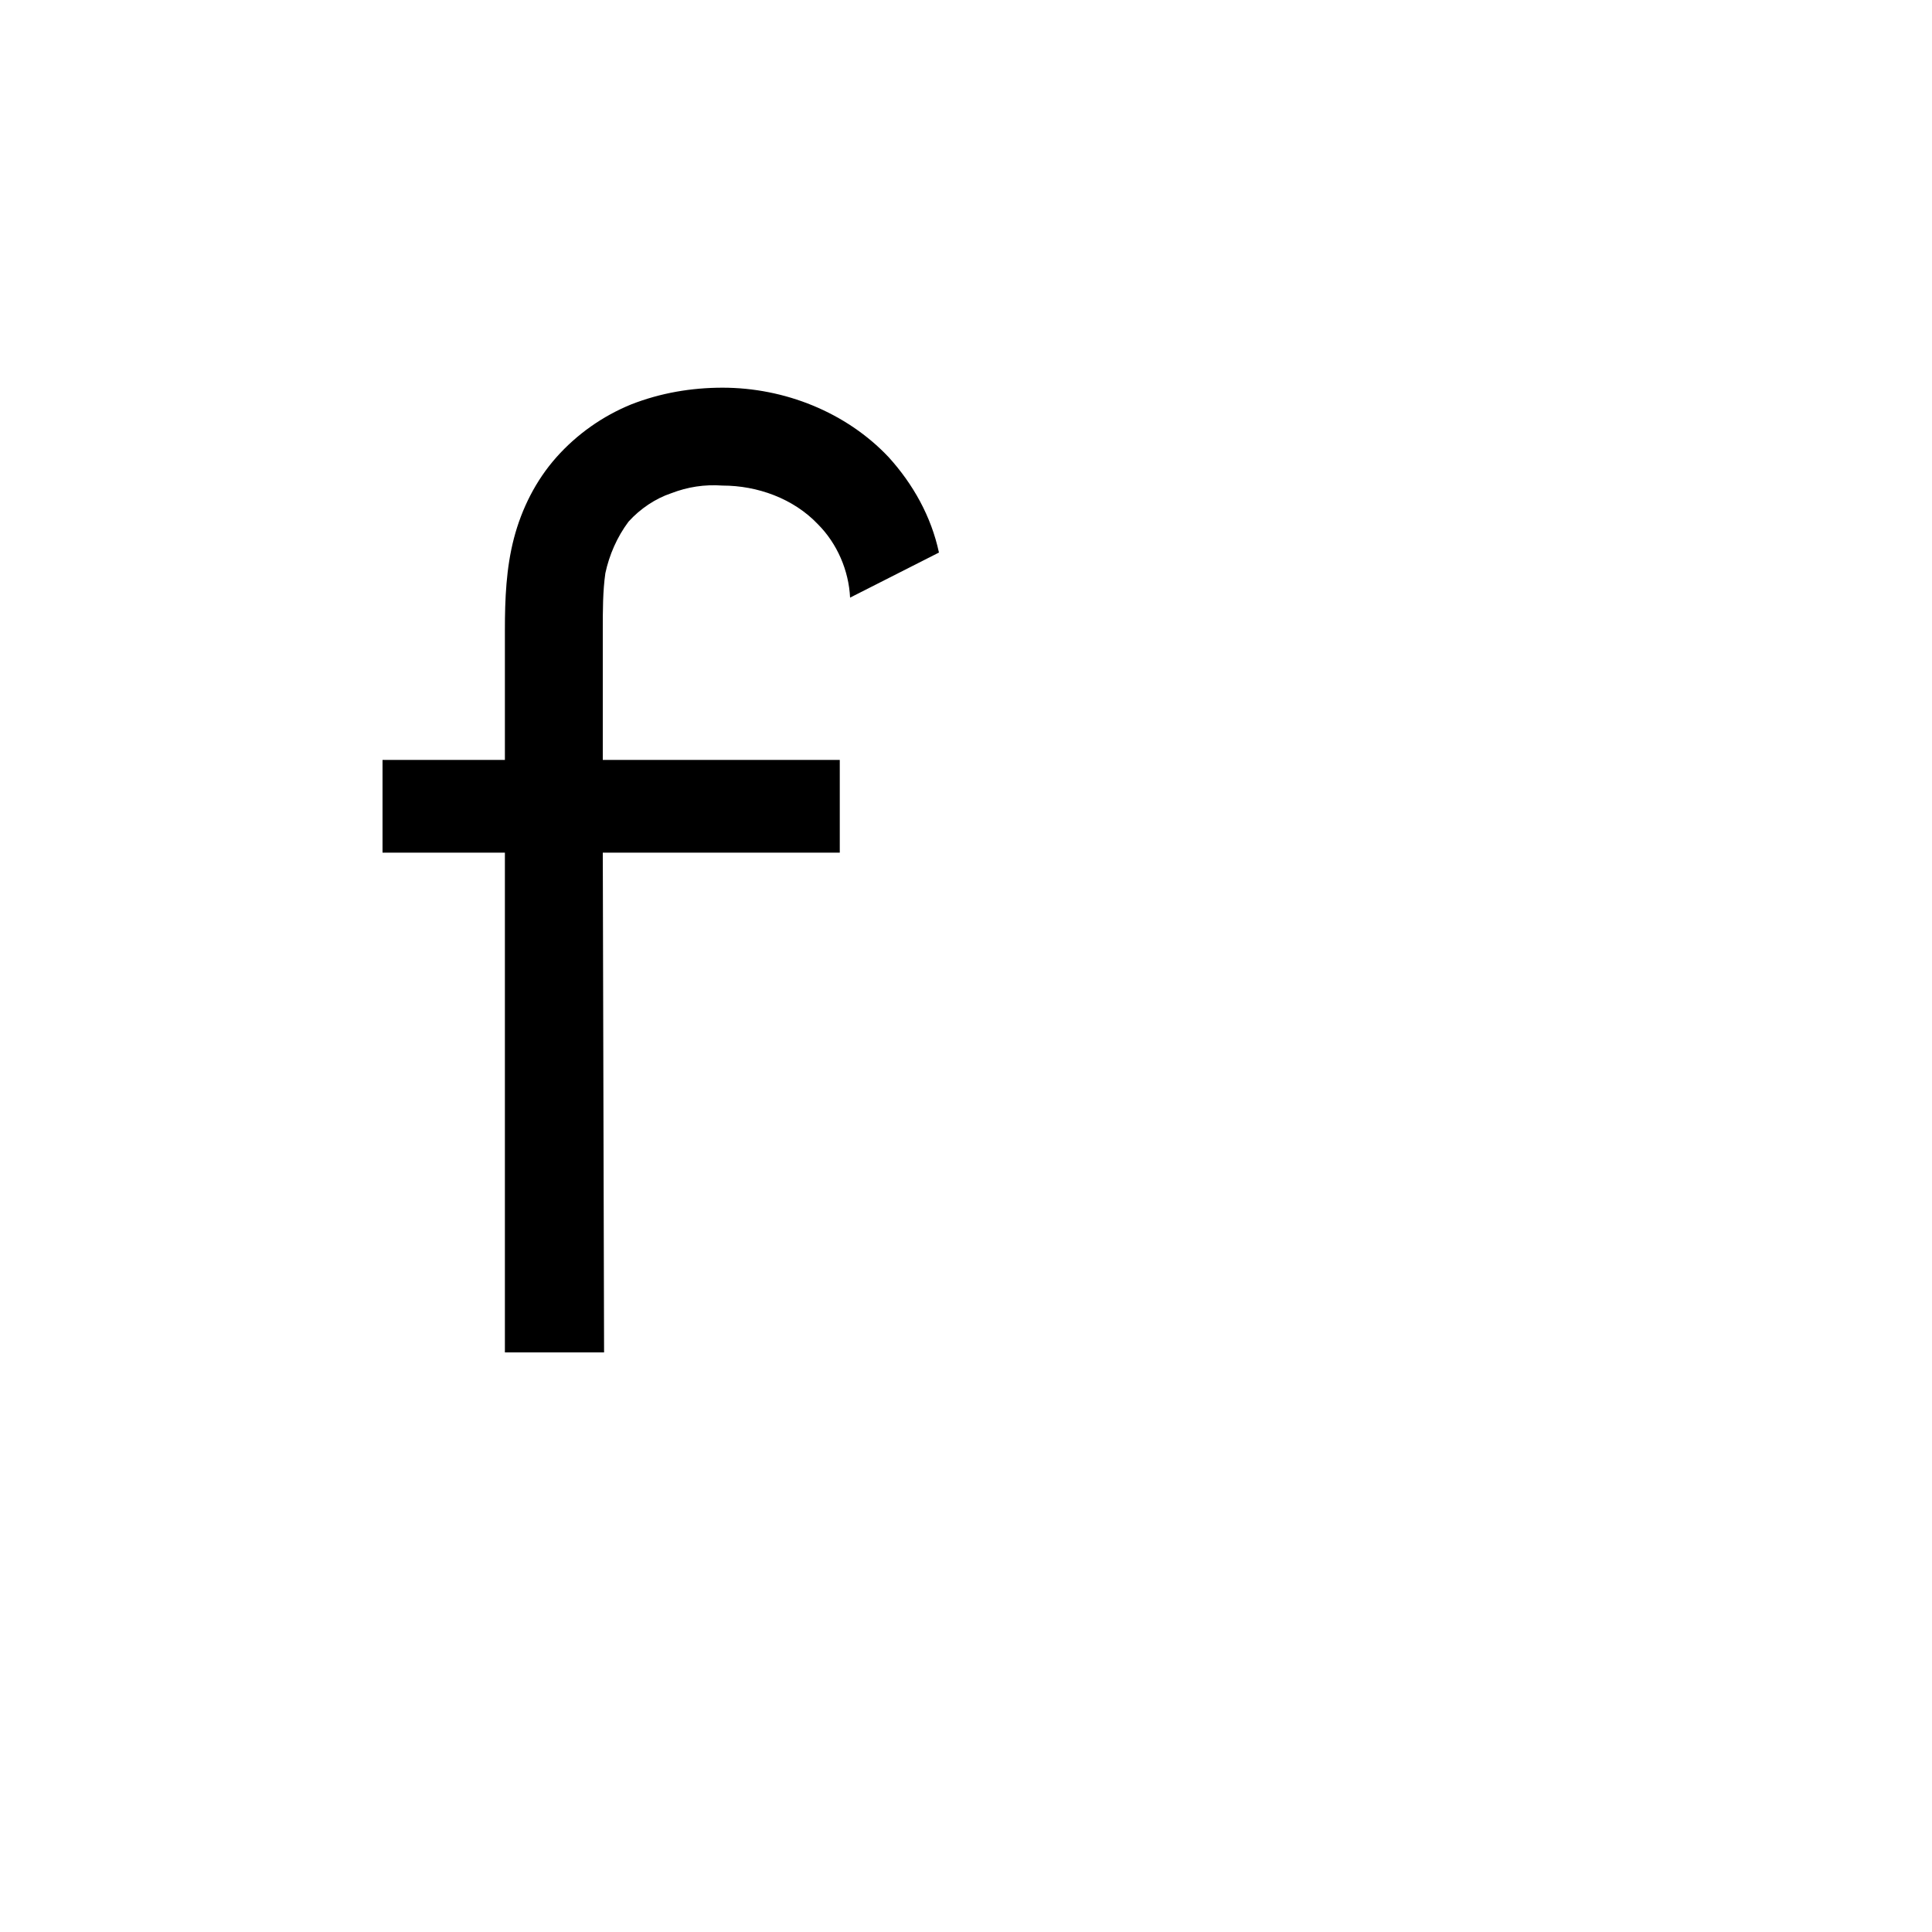
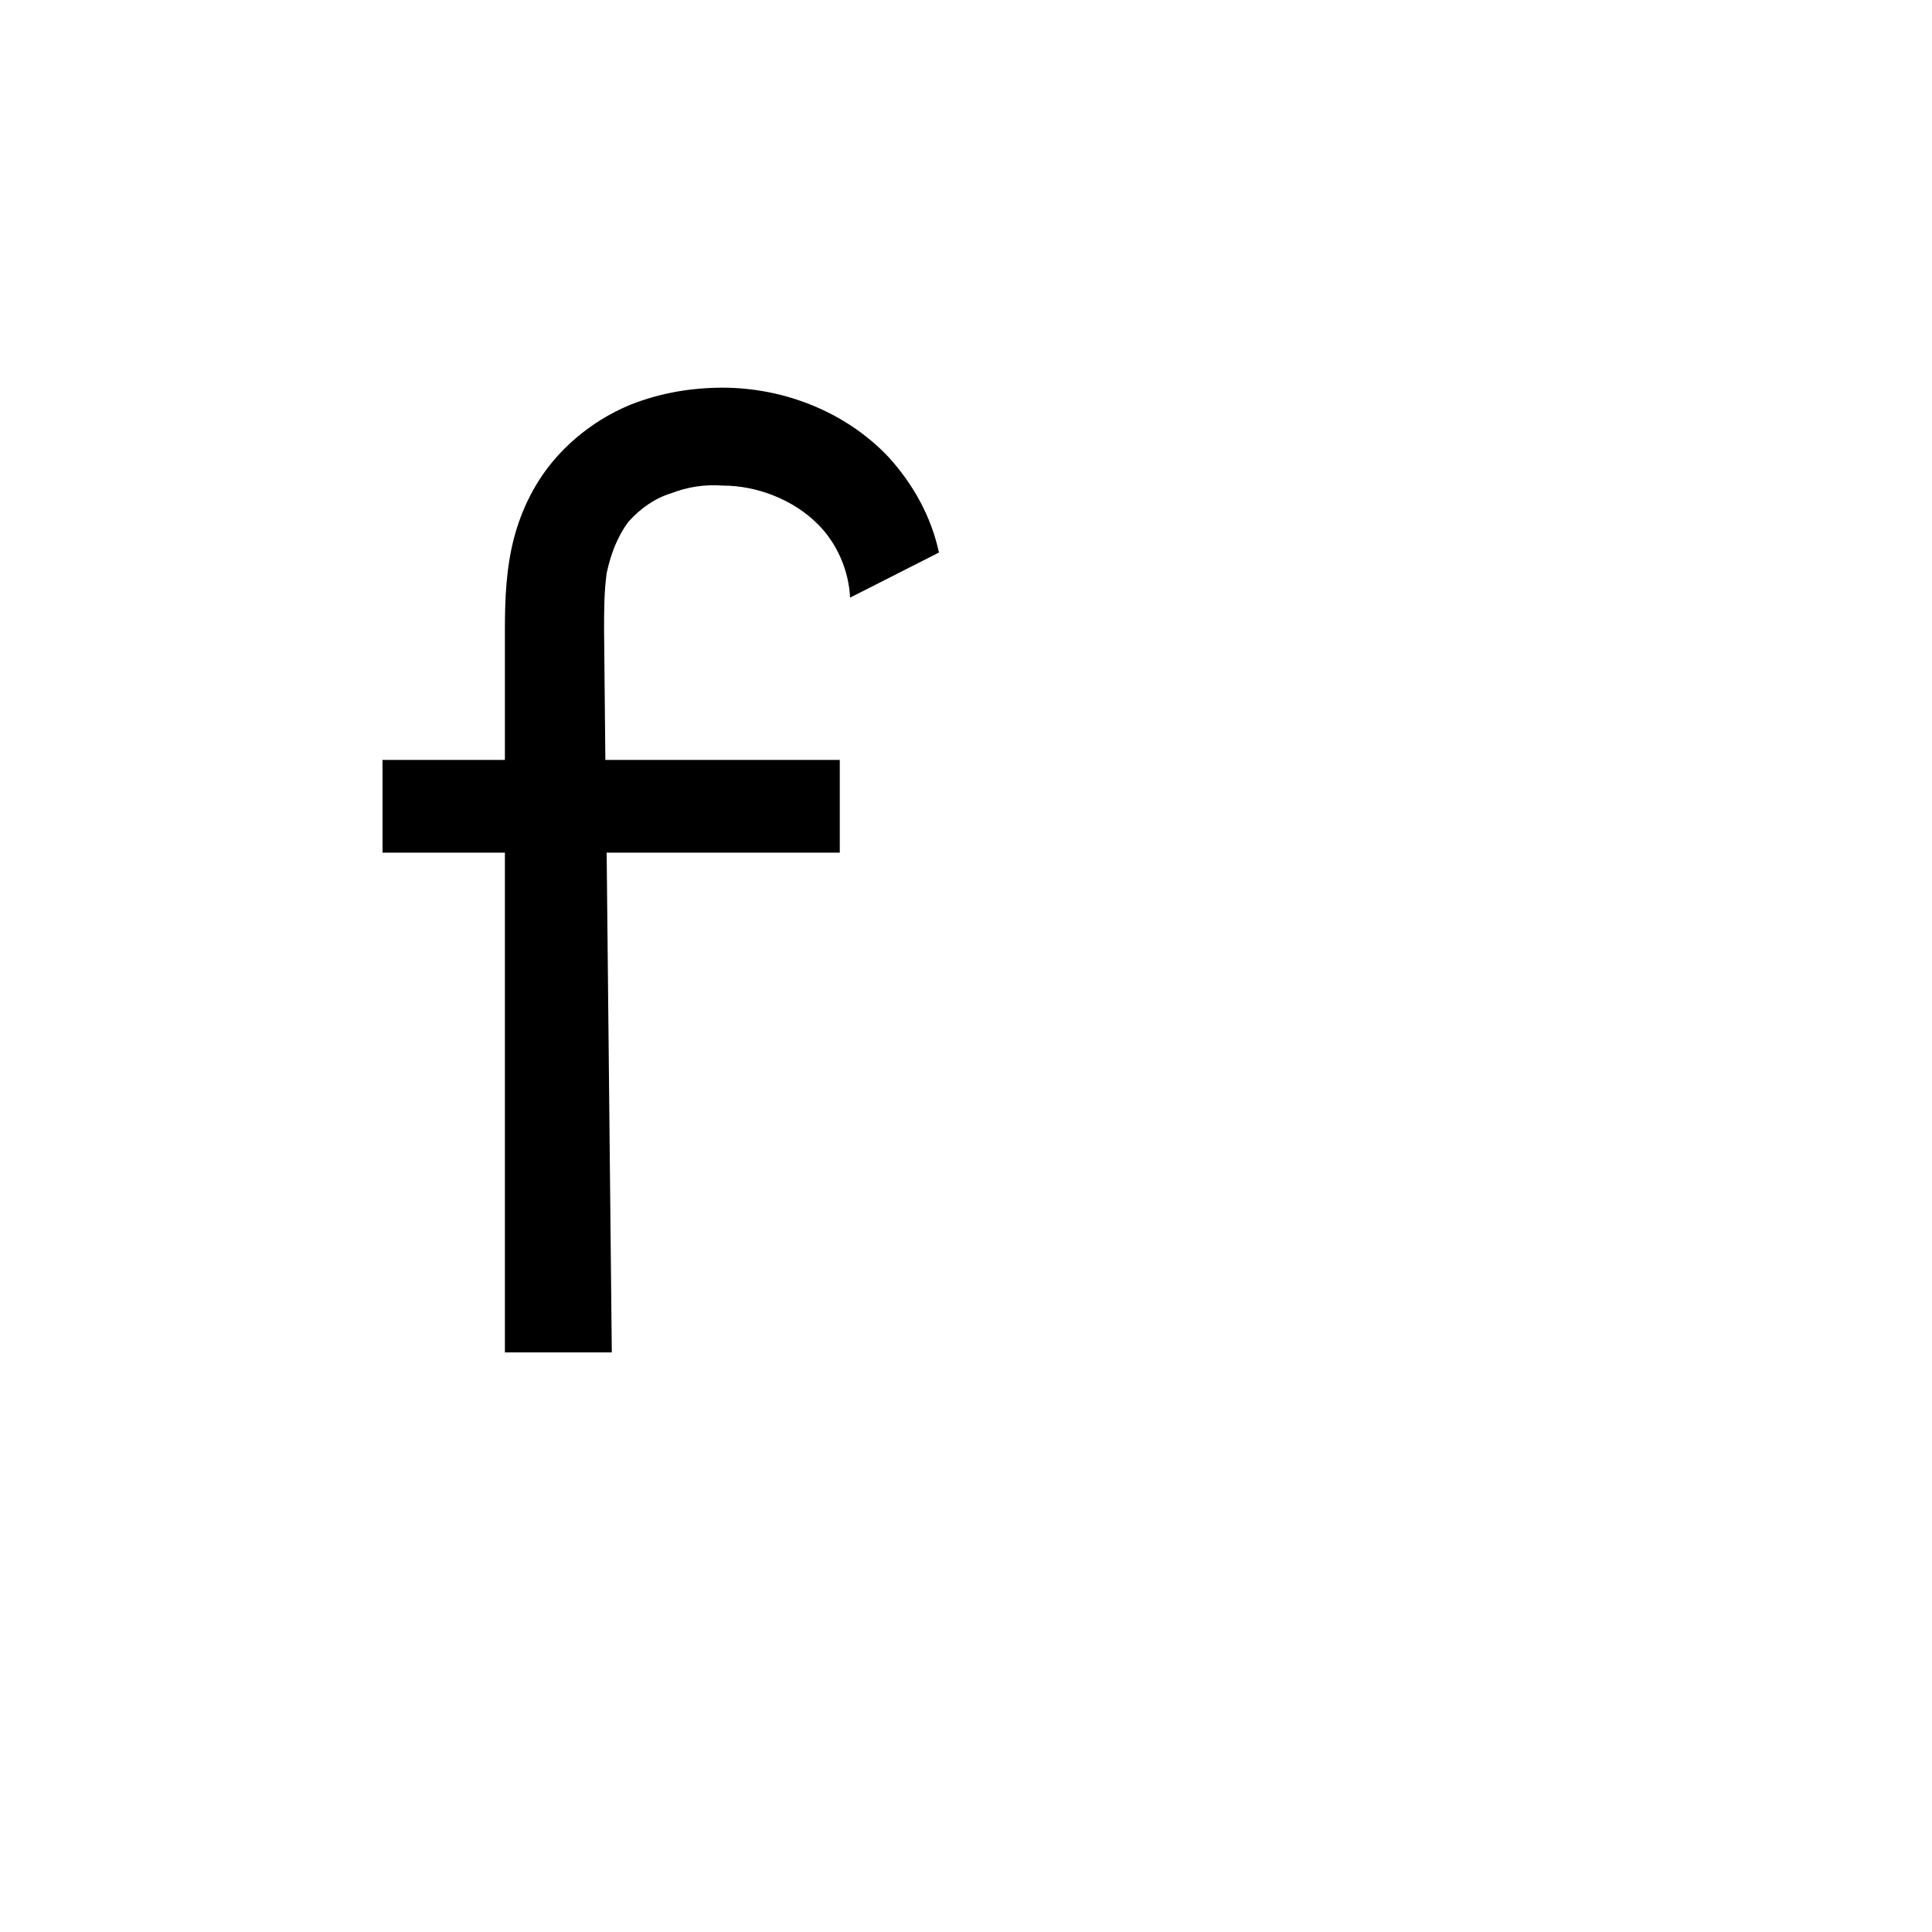
<svg xmlns="http://www.w3.org/2000/svg" viewBox="-0.25 -1.05 1.5 1.5">
-   <path d="M 0.142 -0.388 L 0.047 -0.388 L 0.047 -0.46 L 0.142 -0.46 L 0.142 -0.561 C 0.142 -0.585  0.143 -0.609  0.149 -0.632 C 0.155 -0.655  0.166 -0.677  0.182 -0.695 C 0.198 -0.713  0.218 -0.727  0.24 -0.736 C 0.263 -0.745  0.287 -0.749  0.311 -0.749 C 0.359 -0.749  0.407 -0.73  0.44 -0.695 C 0.459 -0.674  0.473 -0.649  0.479 -0.621 L 0.41 -0.586 C 0.409 -0.607  0.4 -0.628  0.385 -0.643 C 0.366 -0.663  0.338 -0.673  0.311 -0.673 C 0.297 -0.674  0.284 -0.672  0.271 -0.667 C 0.259 -0.663  0.247 -0.655  0.238 -0.645 C 0.229 -0.633  0.223 -0.619  0.22 -0.605 C 0.218 -0.591  0.218 -0.576  0.218 -0.561 L 0.218 -0.46 L 0.402 -0.46 L 0.402 -0.388 L 0.218 -0.388 L 0.219 -0 L 0.142 -0 L 0.142 -0.388 Z" fill="black" />
+   <path d="M 0.142 -0.388 L 0.047 -0.388 L 0.047 -0.46 L 0.142 -0.46 L 0.142 -0.561 C 0.142 -0.585  0.143 -0.609  0.149 -0.632 C 0.155 -0.655  0.166 -0.677  0.182 -0.695 C 0.198 -0.713  0.218 -0.727  0.24 -0.736 C 0.263 -0.745  0.287 -0.749  0.311 -0.749 C 0.359 -0.749  0.407 -0.73  0.44 -0.695 C 0.459 -0.674  0.473 -0.649  0.479 -0.621 L 0.41 -0.586 C 0.409 -0.607  0.4 -0.628  0.385 -0.643 C 0.366 -0.662  0.338 -0.673  0.311 -0.673 C 0.297 -0.674  0.284 -0.672  0.271 -0.667 C 0.258 -0.663  0.247 -0.655  0.238 -0.645 C 0.229 -0.633  0.224 -0.619  0.221 -0.605 C 0.219 -0.59  0.219 -0.576  0.219 -0.561 L 0.22 -0.46 L 0.402 -0.46 L 0.402 -0.388 L 0.221 -0.388 L 0.225 -0 L 0.142 -0 L 0.142 -0.388 Z" fill="black" />
</svg>
